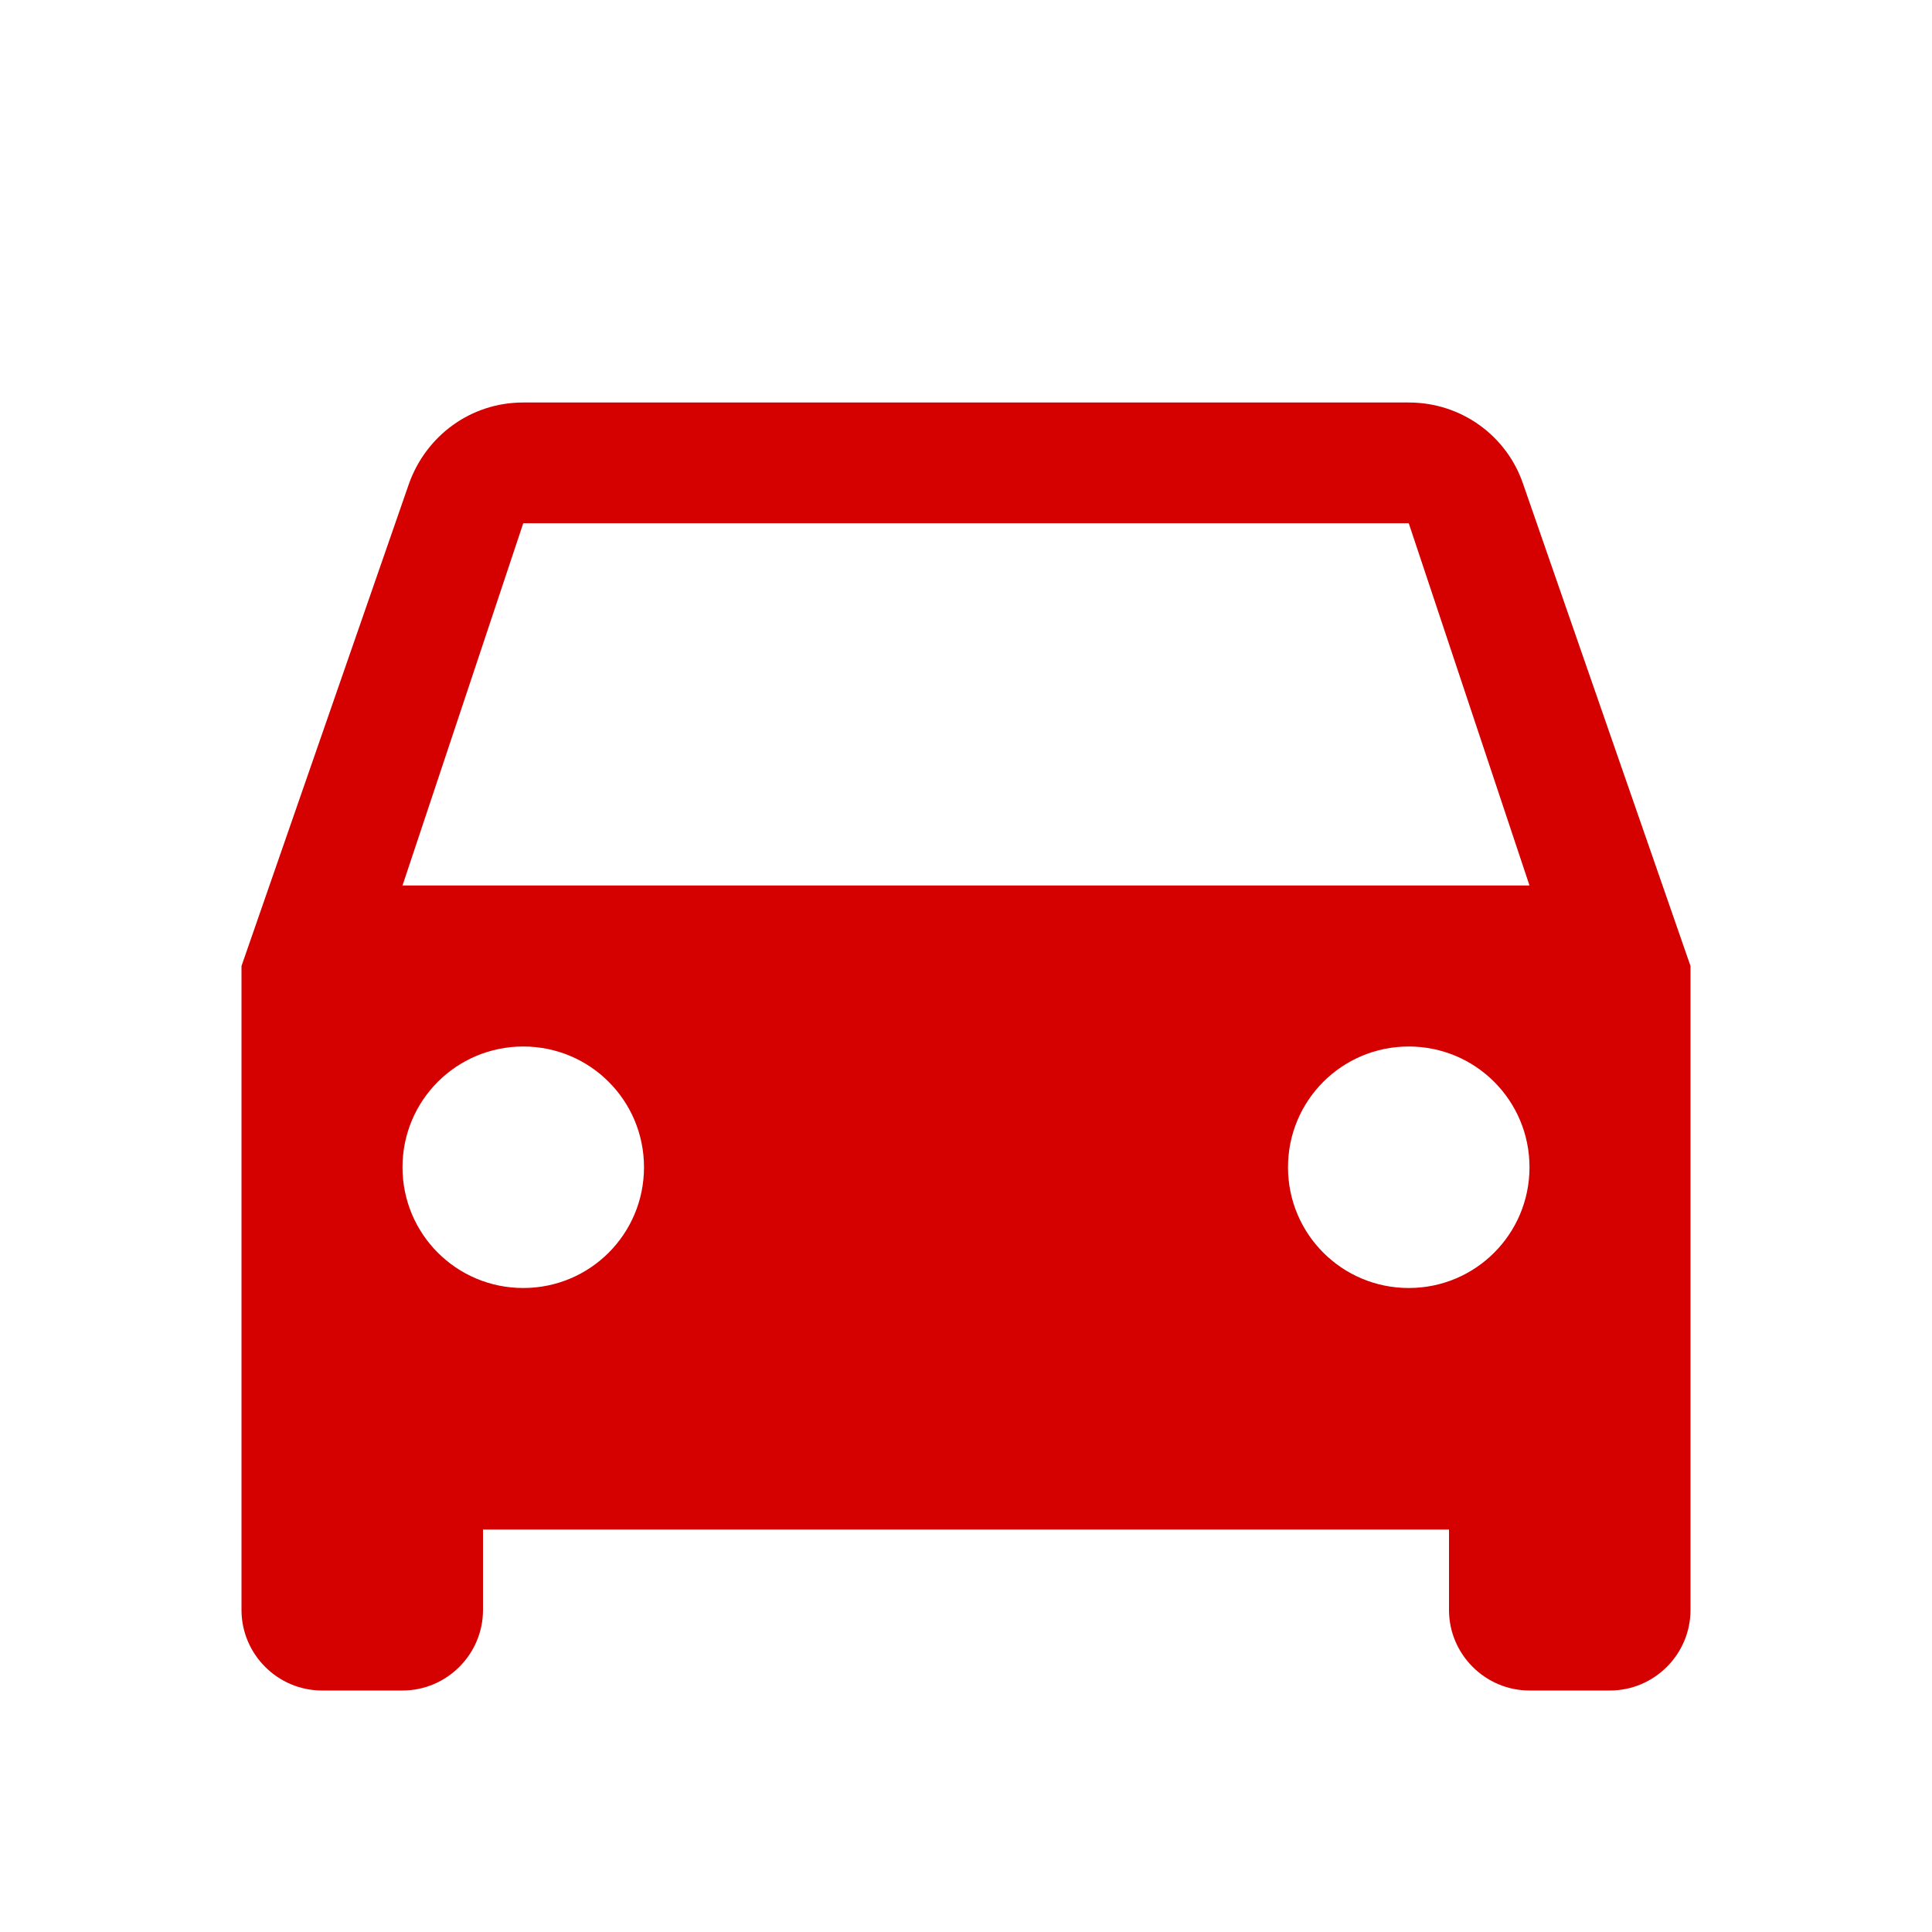
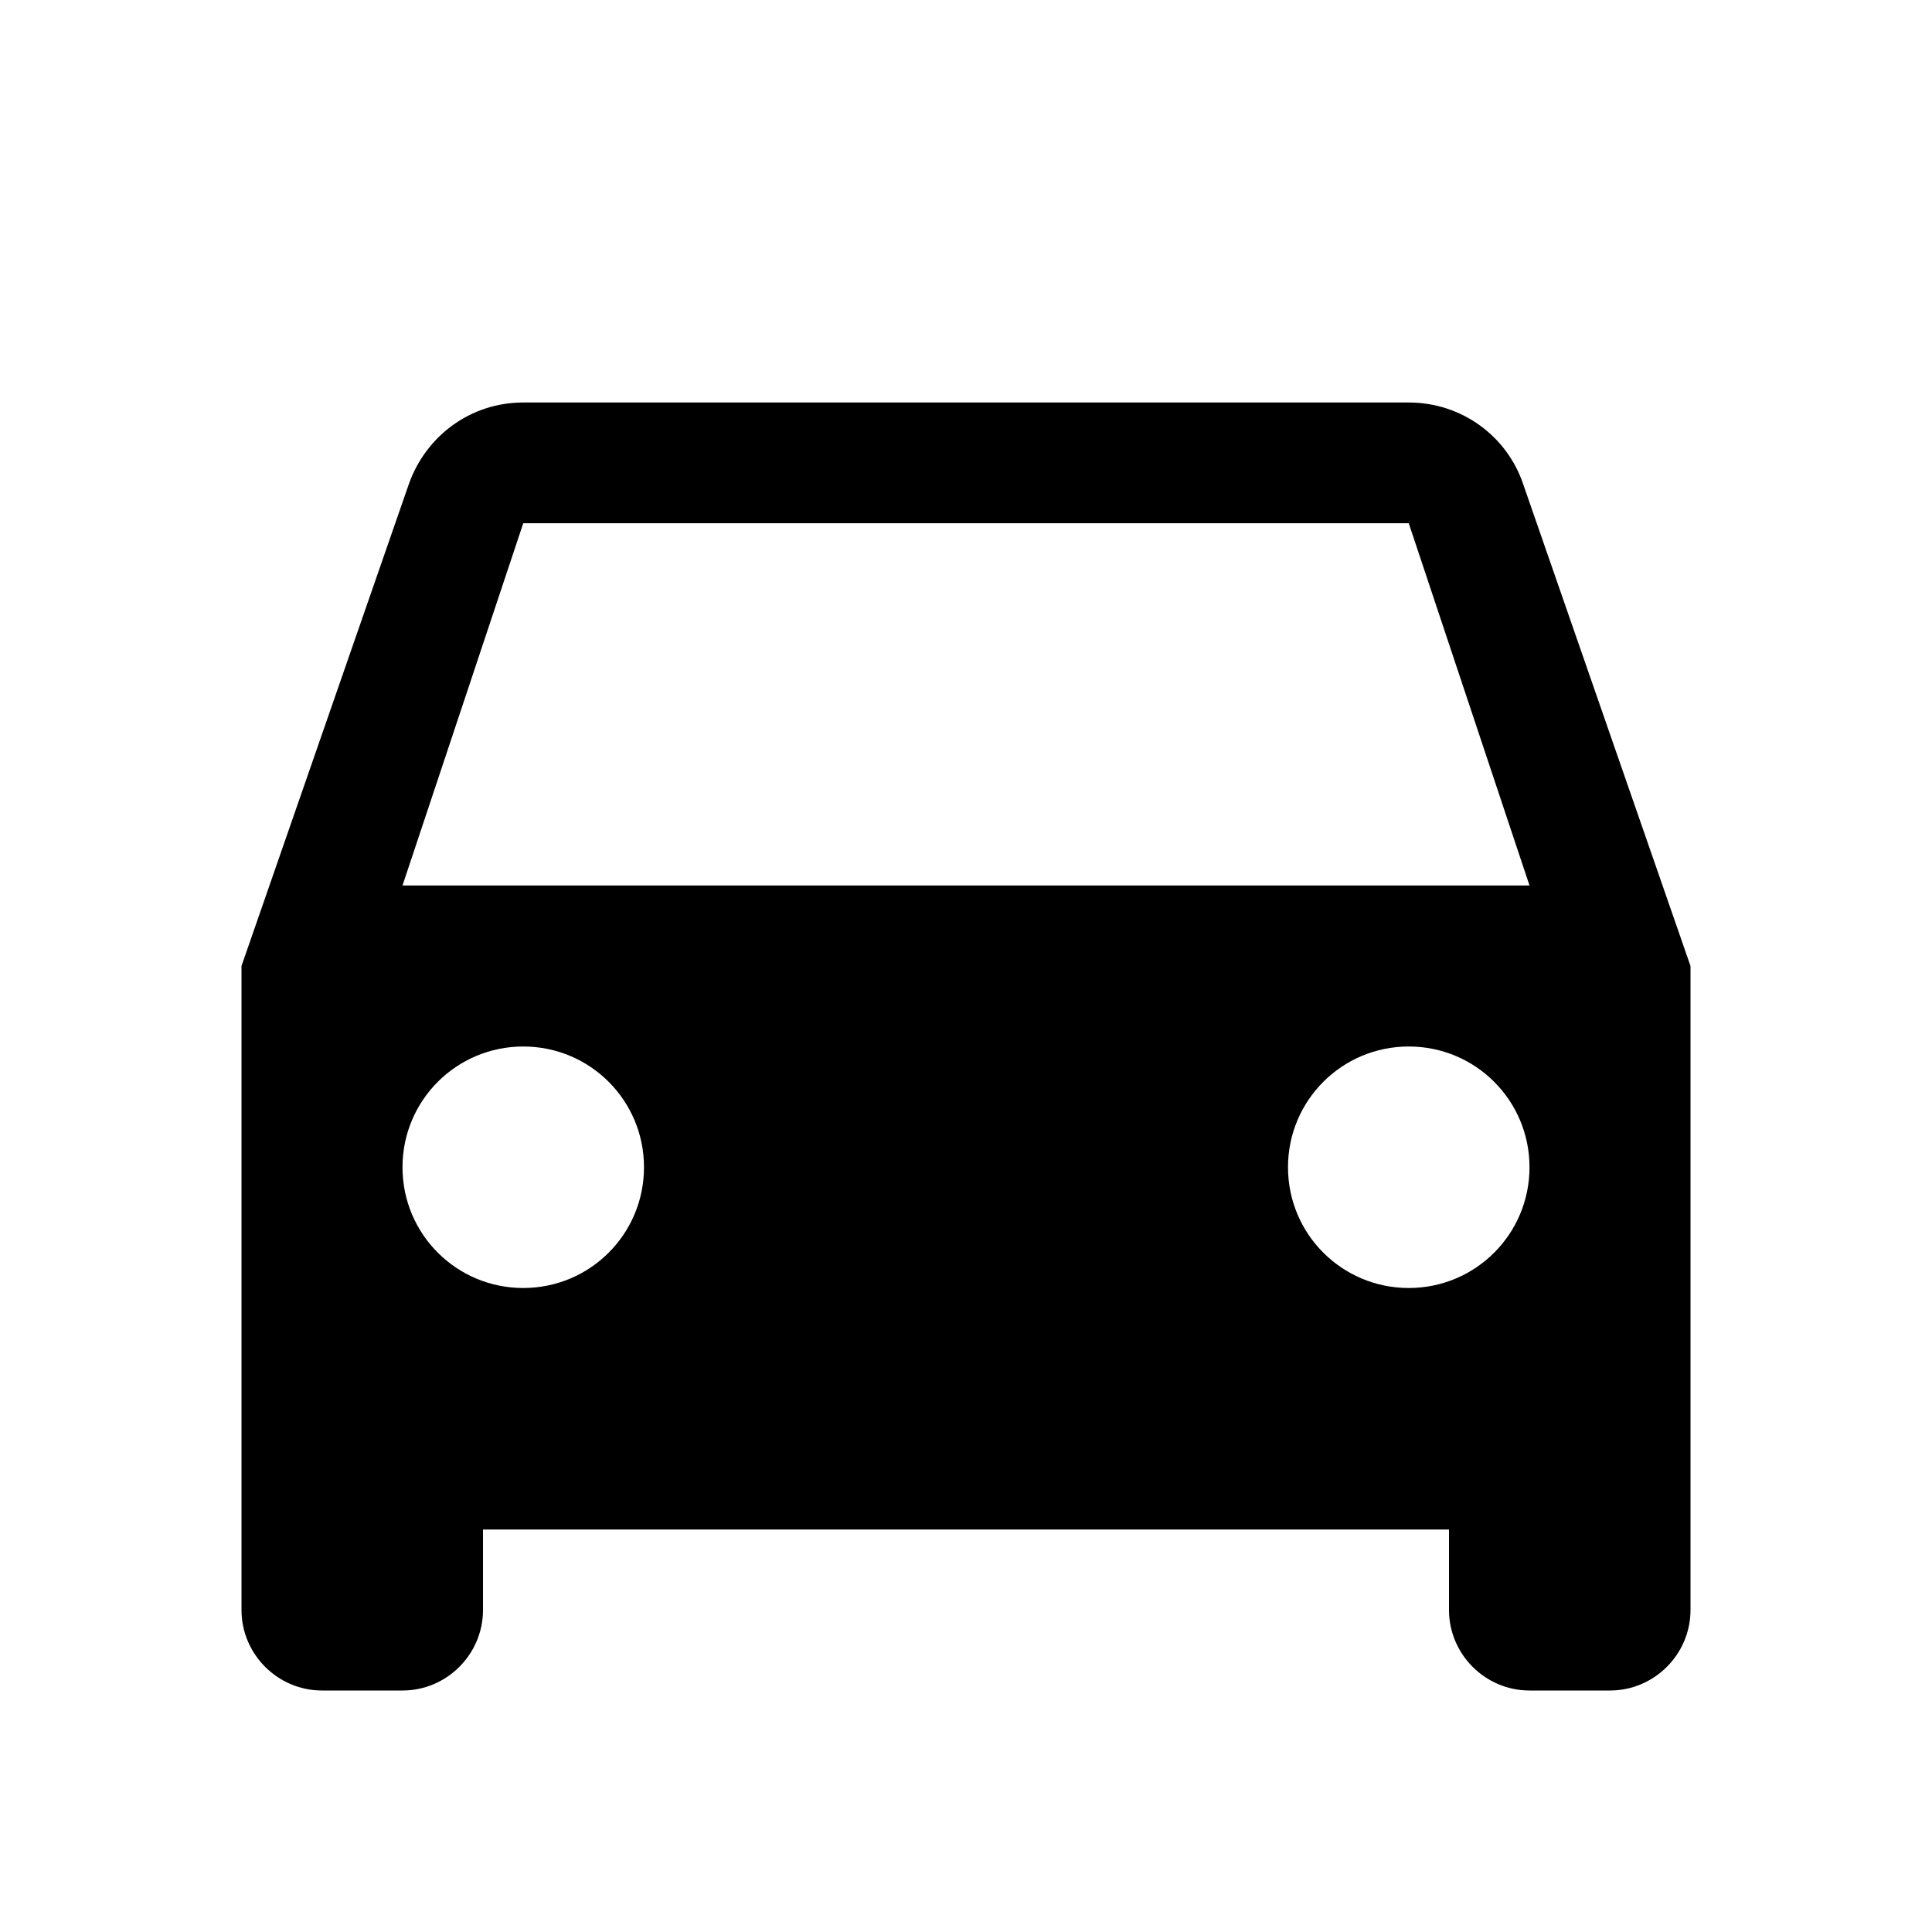
- <svg xmlns="http://www.w3.org/2000/svg" fill="#d50000" height="24" viewBox="0 0 24 24" width="24">
+ <svg xmlns="http://www.w3.org/2000/svg" fill="#000000" height="24" viewBox="0 0 24 24" width="24">
  <path d="M18.92 6.01C18.72 5.42 18.16 5 17.5 5h-11c-.66 0-1.21.42-1.42 1.01L3 12v8c0 .55.45 1 1 1h1c.55 0 1-.45 1-1v-1h12v1c0 .55.45 1 1 1h1c.55 0 1-.45 1-1v-8l-2.08-5.99zM6.5 16c-.83 0-1.5-.67-1.5-1.5S5.67 13 6.5 13s1.5.67 1.5 1.5S7.33 16 6.5 16zm11 0c-.83 0-1.5-.67-1.5-1.5s.67-1.5 1.5-1.5 1.5.67 1.5 1.5-.67 1.5-1.5 1.5zM5 11l1.5-4.5h11L19 11H5z" />
  <path d="M0 0h24v24H0z" fill="none" />
</svg>
